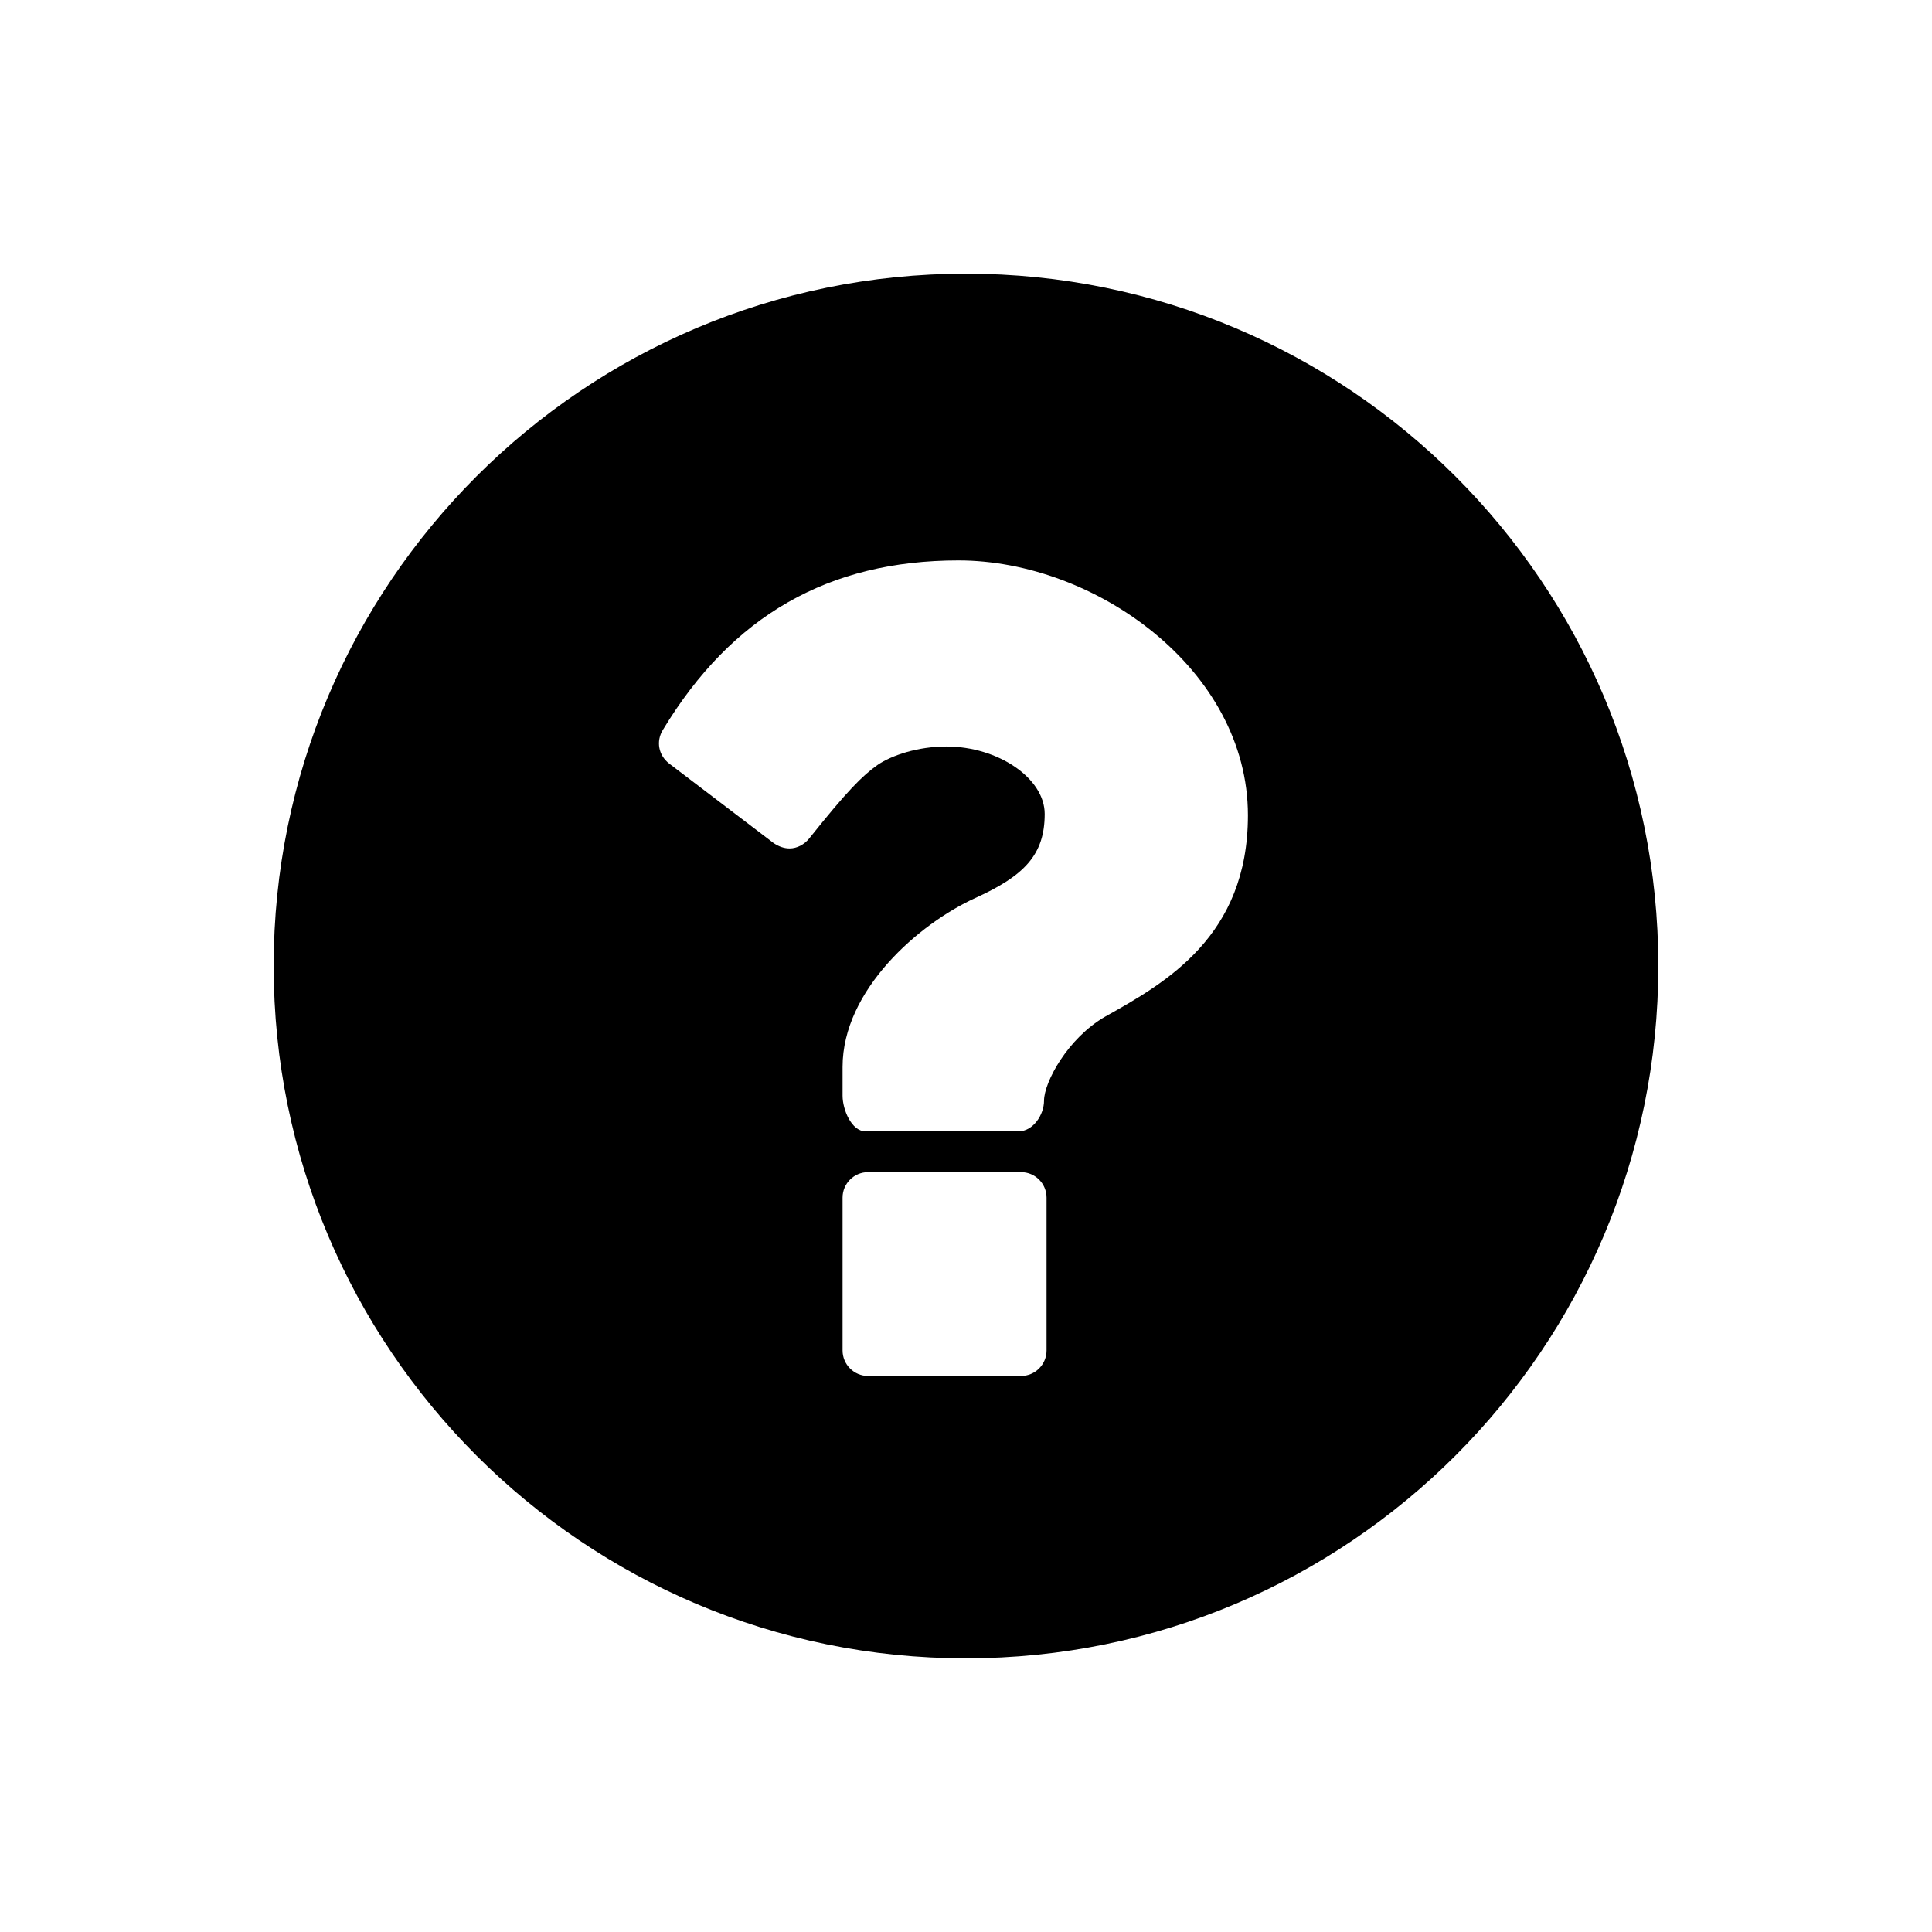
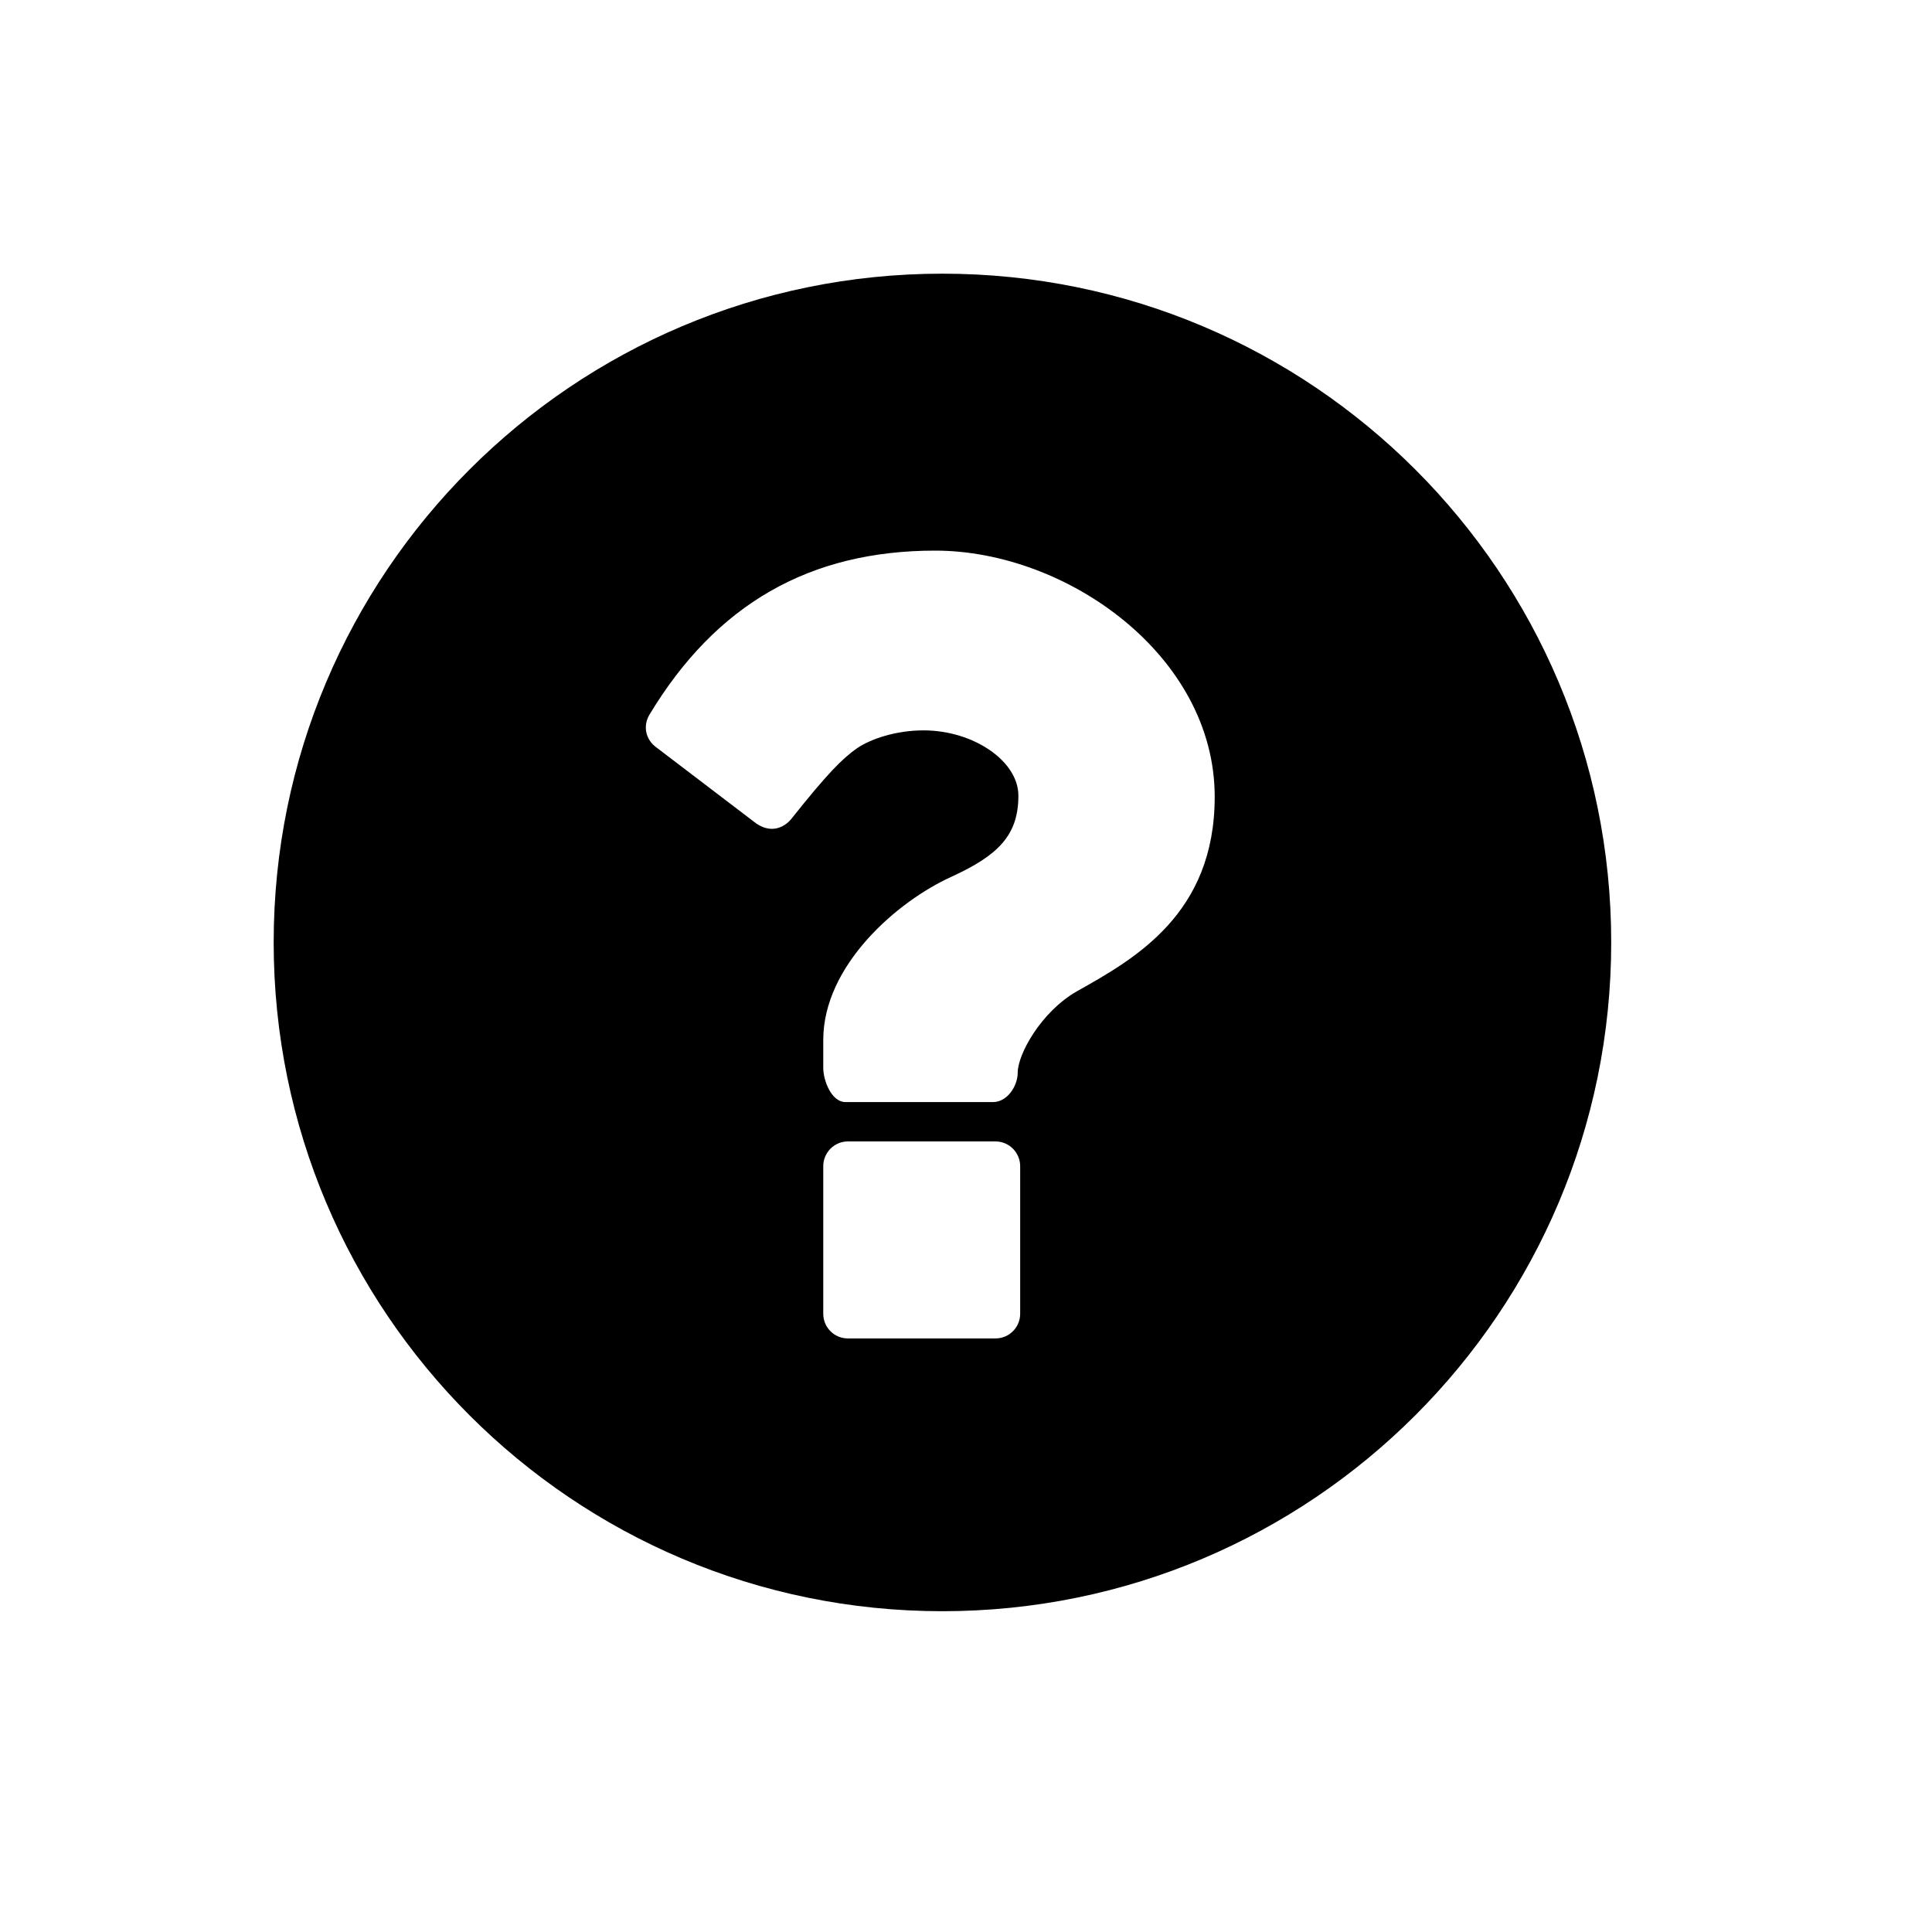
<svg xmlns="http://www.w3.org/2000/svg" width="26px" height="26px" viewBox="0 0 26 26" version="1.1">
  <defs />
-   <g id="Icons" stroke="none" stroke-width="1" fill="none" fill-rule="evenodd">
+   <g id="All" stroke="none" stroke-width="1" fill="none" fill-rule="evenodd">
    <g id="question-mark" fill="#000000">
-       <path d="M14.873,13.681 C14.367,13.973 14.05,14.565 14.05,14.813 C14.05,15.002 13.903,15.225 13.707,15.225 L11.648,15.225 C11.46,15.225 11.339,14.934 11.339,14.745 L11.339,14.358 C11.339,13.322 12.368,12.43 13.123,12.086 C13.784,11.786 14.059,11.504 14.059,10.954 C14.059,10.473 13.432,10.046 12.736,10.046 C12.351,10.046 11.999,10.165 11.81,10.294 C11.604,10.44 11.399,10.646 10.893,11.28 C10.825,11.367 10.723,11.418 10.627,11.418 C10.55,11.418 10.482,11.392 10.414,11.348 L9.007,10.277 C8.861,10.165 8.826,9.976 8.921,9.822 C9.848,8.287 11.15,7.542 12.899,7.542 C14.735,7.542 16.794,9.008 16.794,10.972 C16.794,12.601 15.687,13.226 14.873,13.681 L14.873,13.681 Z M14.084,18.174 C14.084,18.363 13.93,18.517 13.741,18.517 L11.682,18.517 C11.493,18.517 11.339,18.363 11.339,18.174 L11.339,16.117 C11.339,15.928 11.493,15.774 11.682,15.774 L13.741,15.774 C13.93,15.774 14.084,15.928 14.084,16.117 L14.084,18.174 Z M12.999,3.683 C7.854,3.683 3.683,7.854 3.683,12.999 C3.683,18.145 7.854,22.317 12.999,22.317 C18.145,22.317 22.317,18.145 22.317,12.999 C22.317,7.854 18.145,3.683 12.999,3.683 L12.999,3.683 Z" id="Fill-1" />
+       <path d="M14.491,13.341 C14.002,13.623 13.696,14.194 13.696,14.434 C13.696,14.616 13.555,14.831 13.365,14.831 L11.376,14.831 C11.194,14.831 11.079,14.55 11.079,14.368 L11.079,13.995 C11.079,12.993 12.073,12.131 12.802,11.8 C13.439,11.509 13.705,11.237 13.705,10.707 C13.705,10.242 13.1,9.829 12.428,9.829 C12.056,9.829 11.716,9.945 11.534,10.069 C11.335,10.209 11.136,10.408 10.648,11.022 C10.581,11.105 10.483,11.154 10.391,11.154 C10.316,11.154 10.25,11.129 10.184,11.087 L8.825,10.052 C8.684,9.945 8.651,9.762 8.743,9.613 C9.637,8.131 10.896,7.41 12.585,7.41 C14.358,7.41 16.347,8.826 16.347,10.723 C16.347,12.297 15.277,12.901 14.491,13.341 L14.491,13.341 Z M13.729,17.681 C13.729,17.863 13.58,18.012 13.398,18.012 L11.41,18.012 C11.227,18.012 11.079,17.863 11.079,17.681 L11.079,15.694 C11.079,15.511 11.227,15.361 11.41,15.361 L13.398,15.361 C13.58,15.361 13.729,15.511 13.729,15.694 L13.729,17.681 Z M12.682,3.683 C7.712,3.683 3.683,7.712 3.683,12.682 C3.683,17.653 7.712,21.683 12.682,21.683 C17.653,21.683 21.683,17.653 21.683,12.682 C21.683,7.712 17.653,3.683 12.682,3.683 L12.682,3.683 Z" id="Fill-1" />
    </g>
  </g>
</svg>
